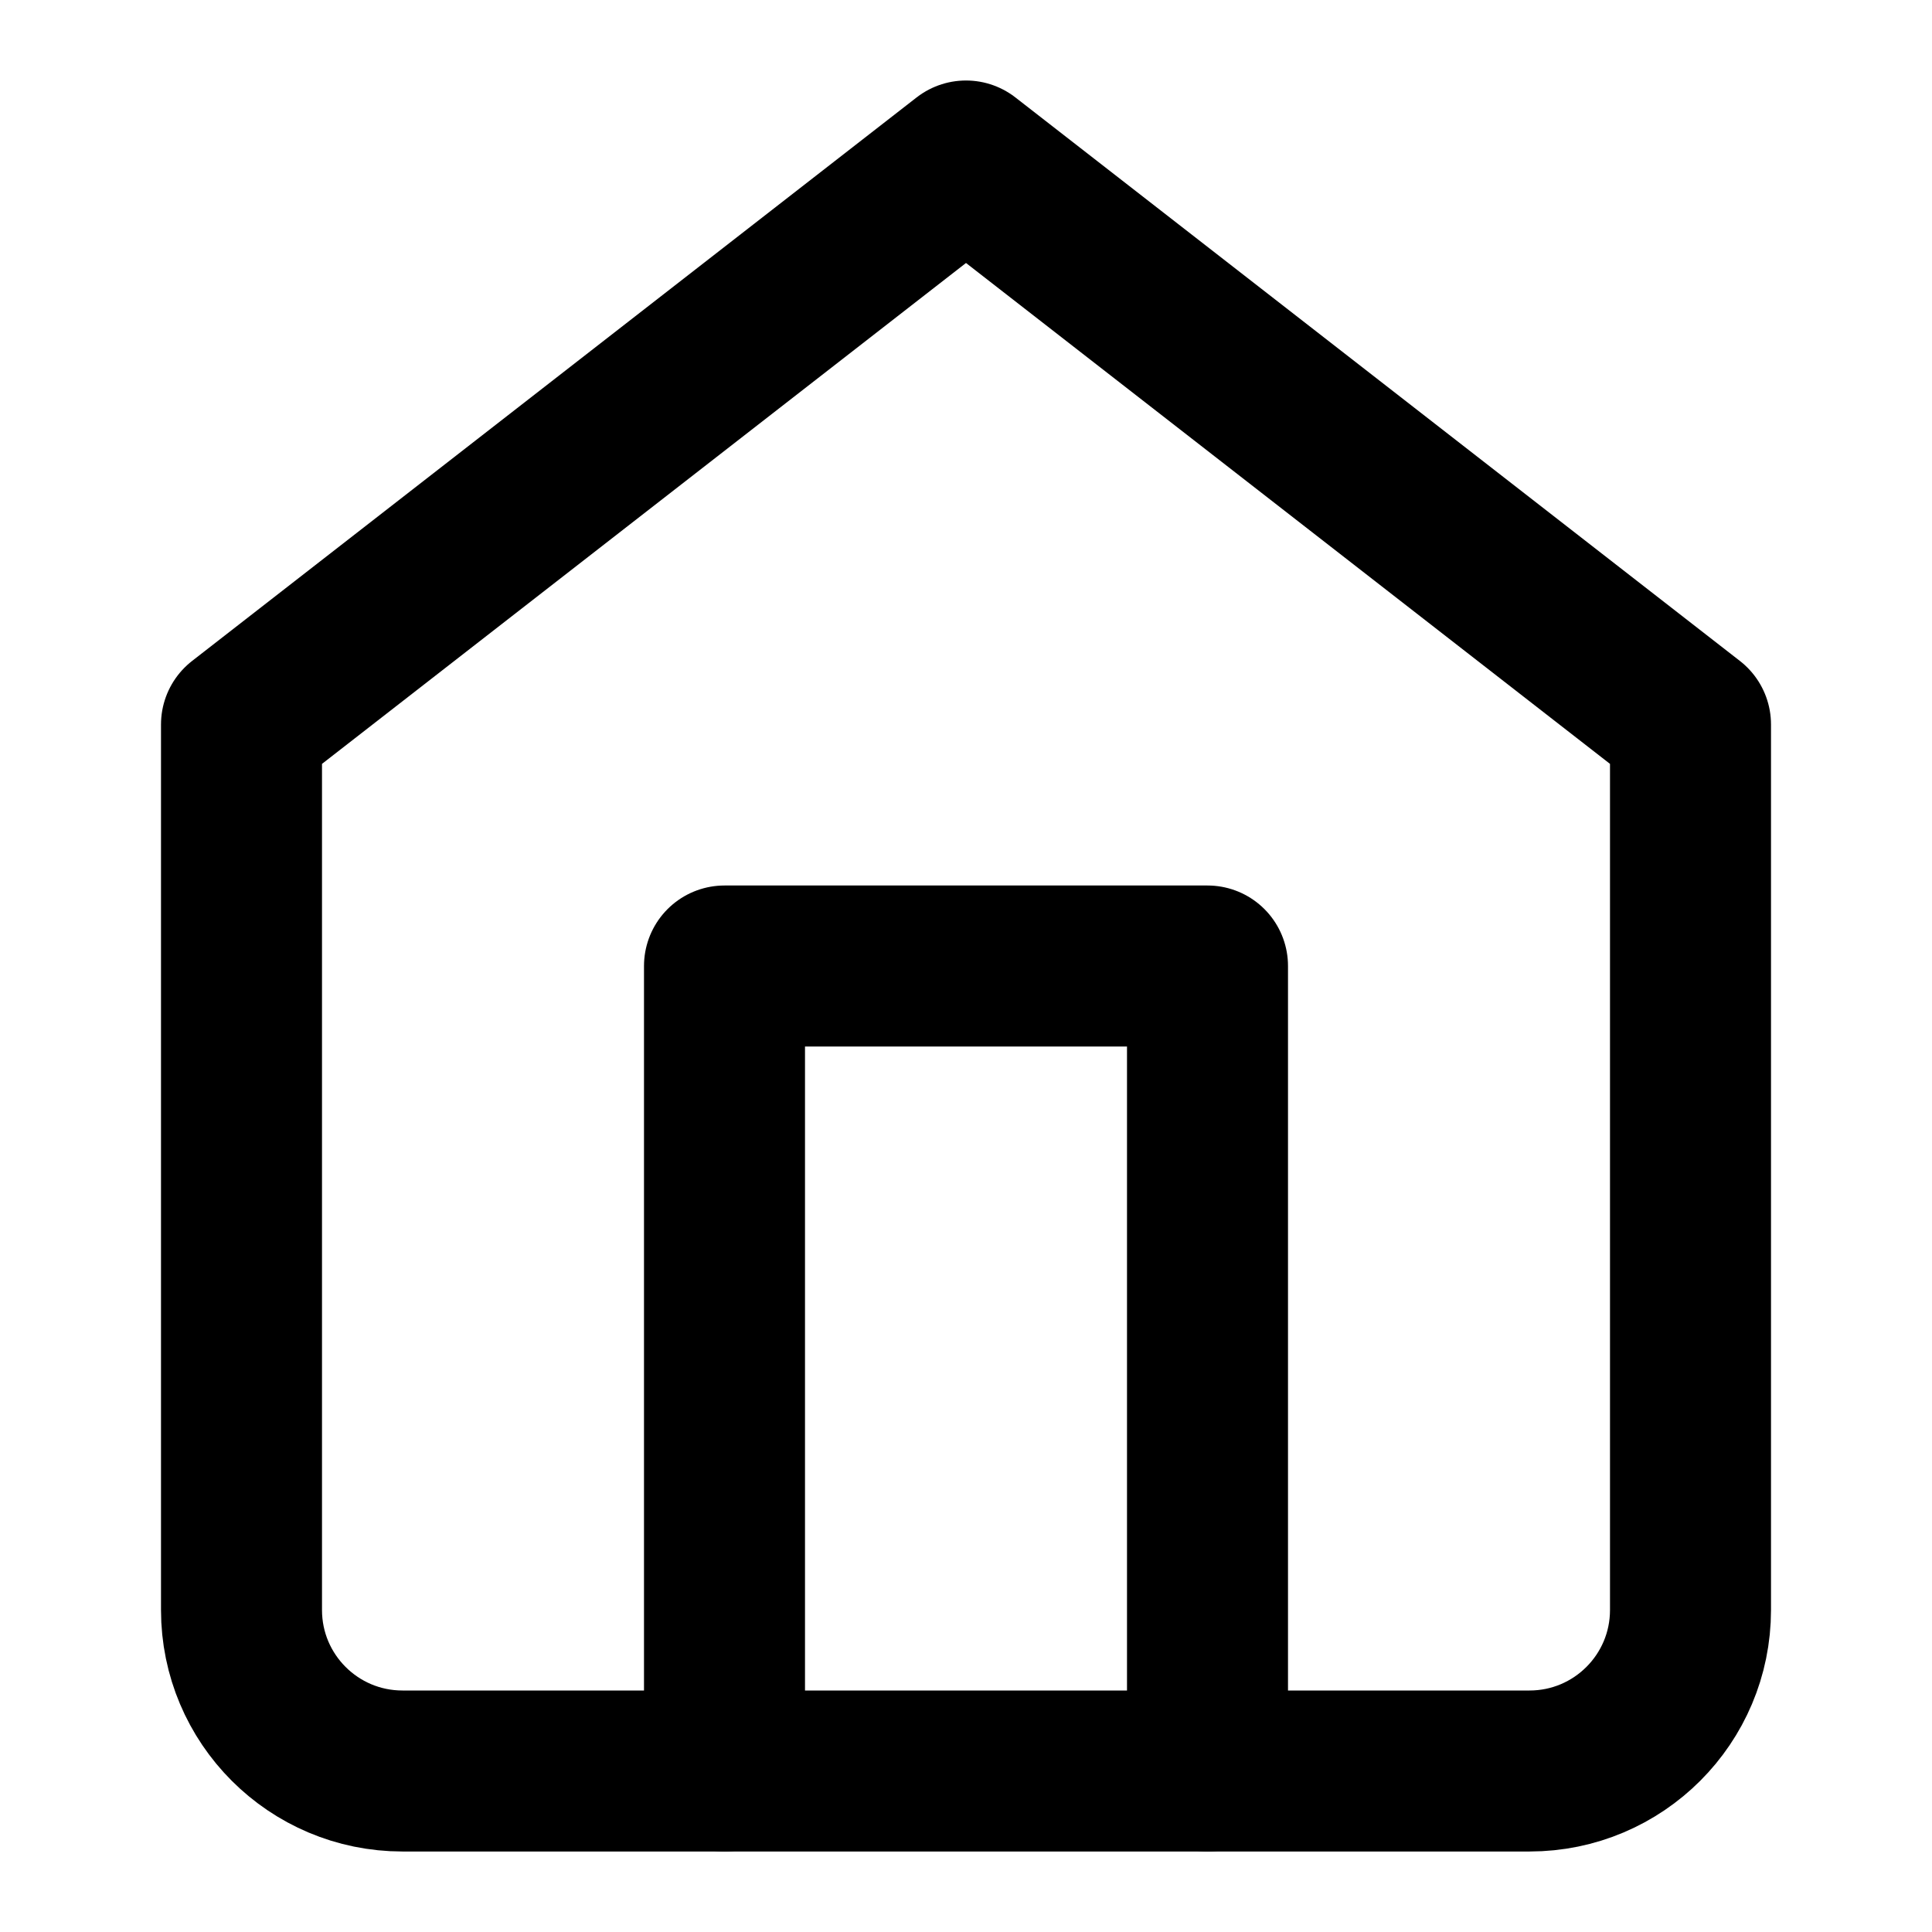
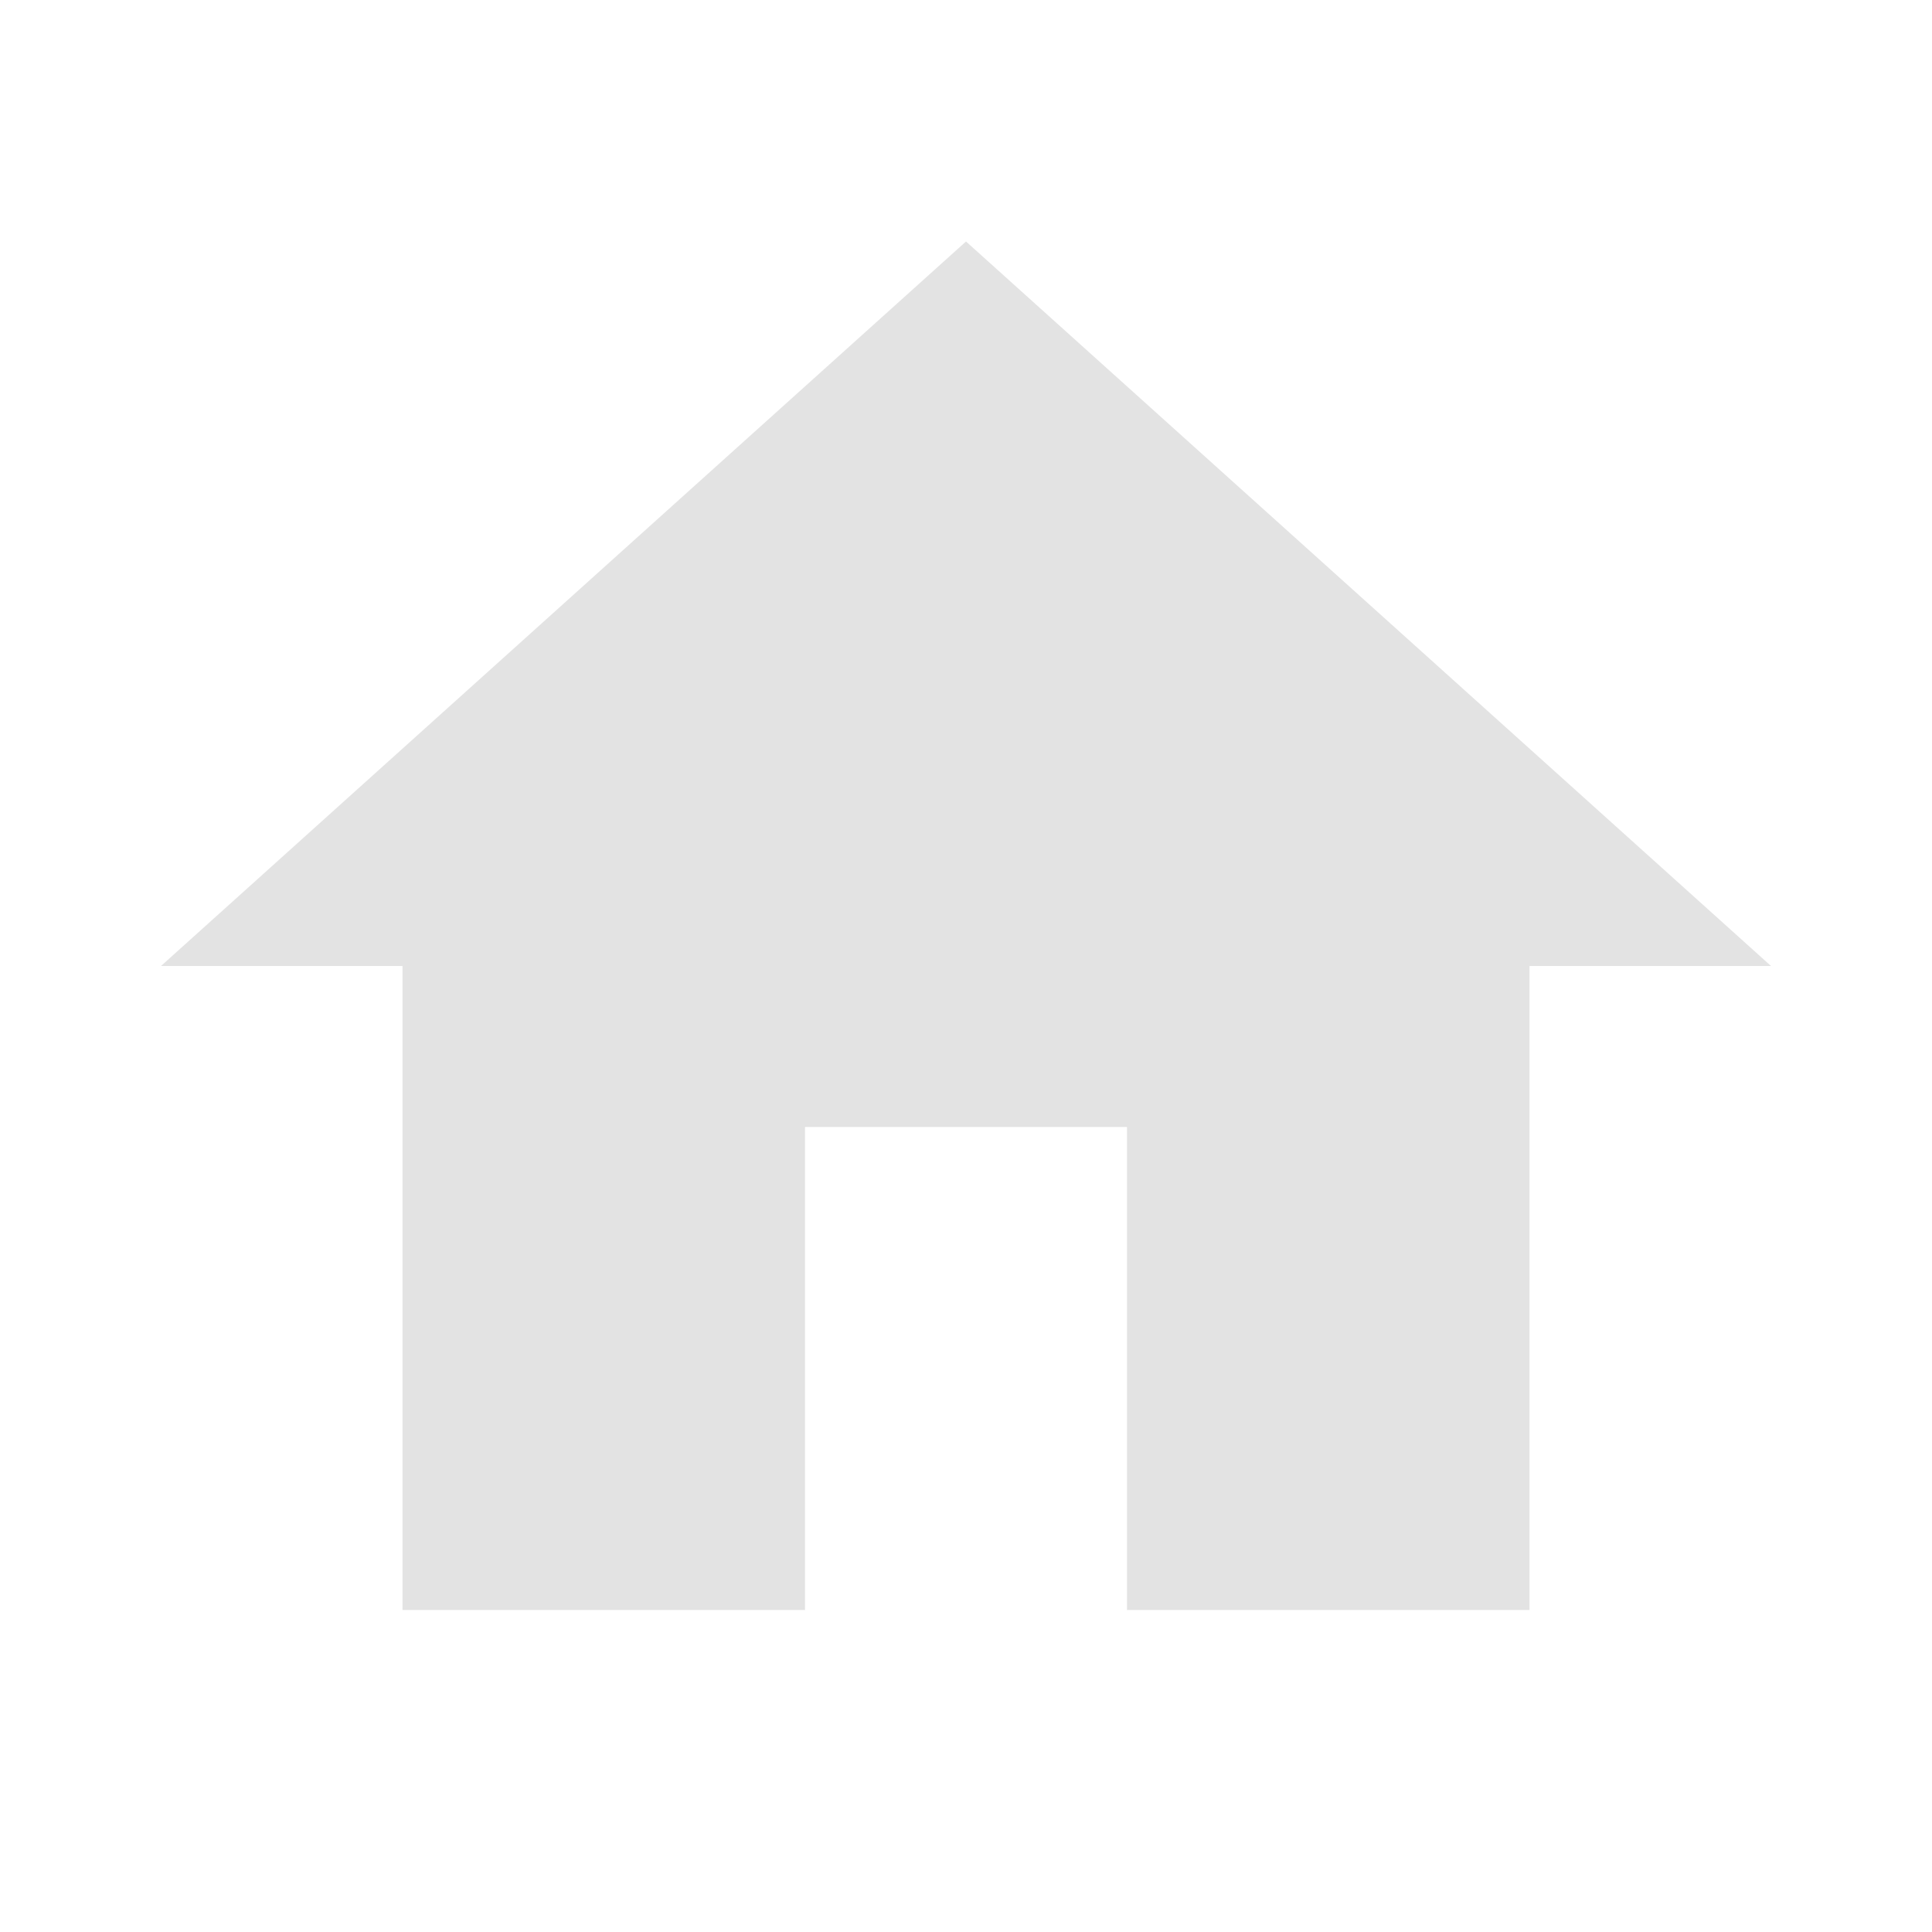
- <svg xmlns="http://www.w3.org/2000/svg" width="24" height="24" viewBox="0 0 24 24" fill="none" stroke="currentColor" stroke-width="2" stroke-linecap="round" stroke-linejoin="round" class="feather feather-home">
-   <path d="M3 9l9-7 9 7v11a2 2 0 0 1-2 2H5a2 2 0 0 1-2-2z" />
-   <polyline points="9 22 9 12 15 12 15 22" />
+ <svg xmlns="http://www.w3.org/2000/svg" height="24px" viewBox="0 0 24 24" width="24px" fill="#e3e3e3">
+   <path d="M0 0h24v24H0z" fill="none" />
+   <path d="M10 20v-6h4v6h5v-8h3L12 3 2 12h3v8z" />
</svg>
